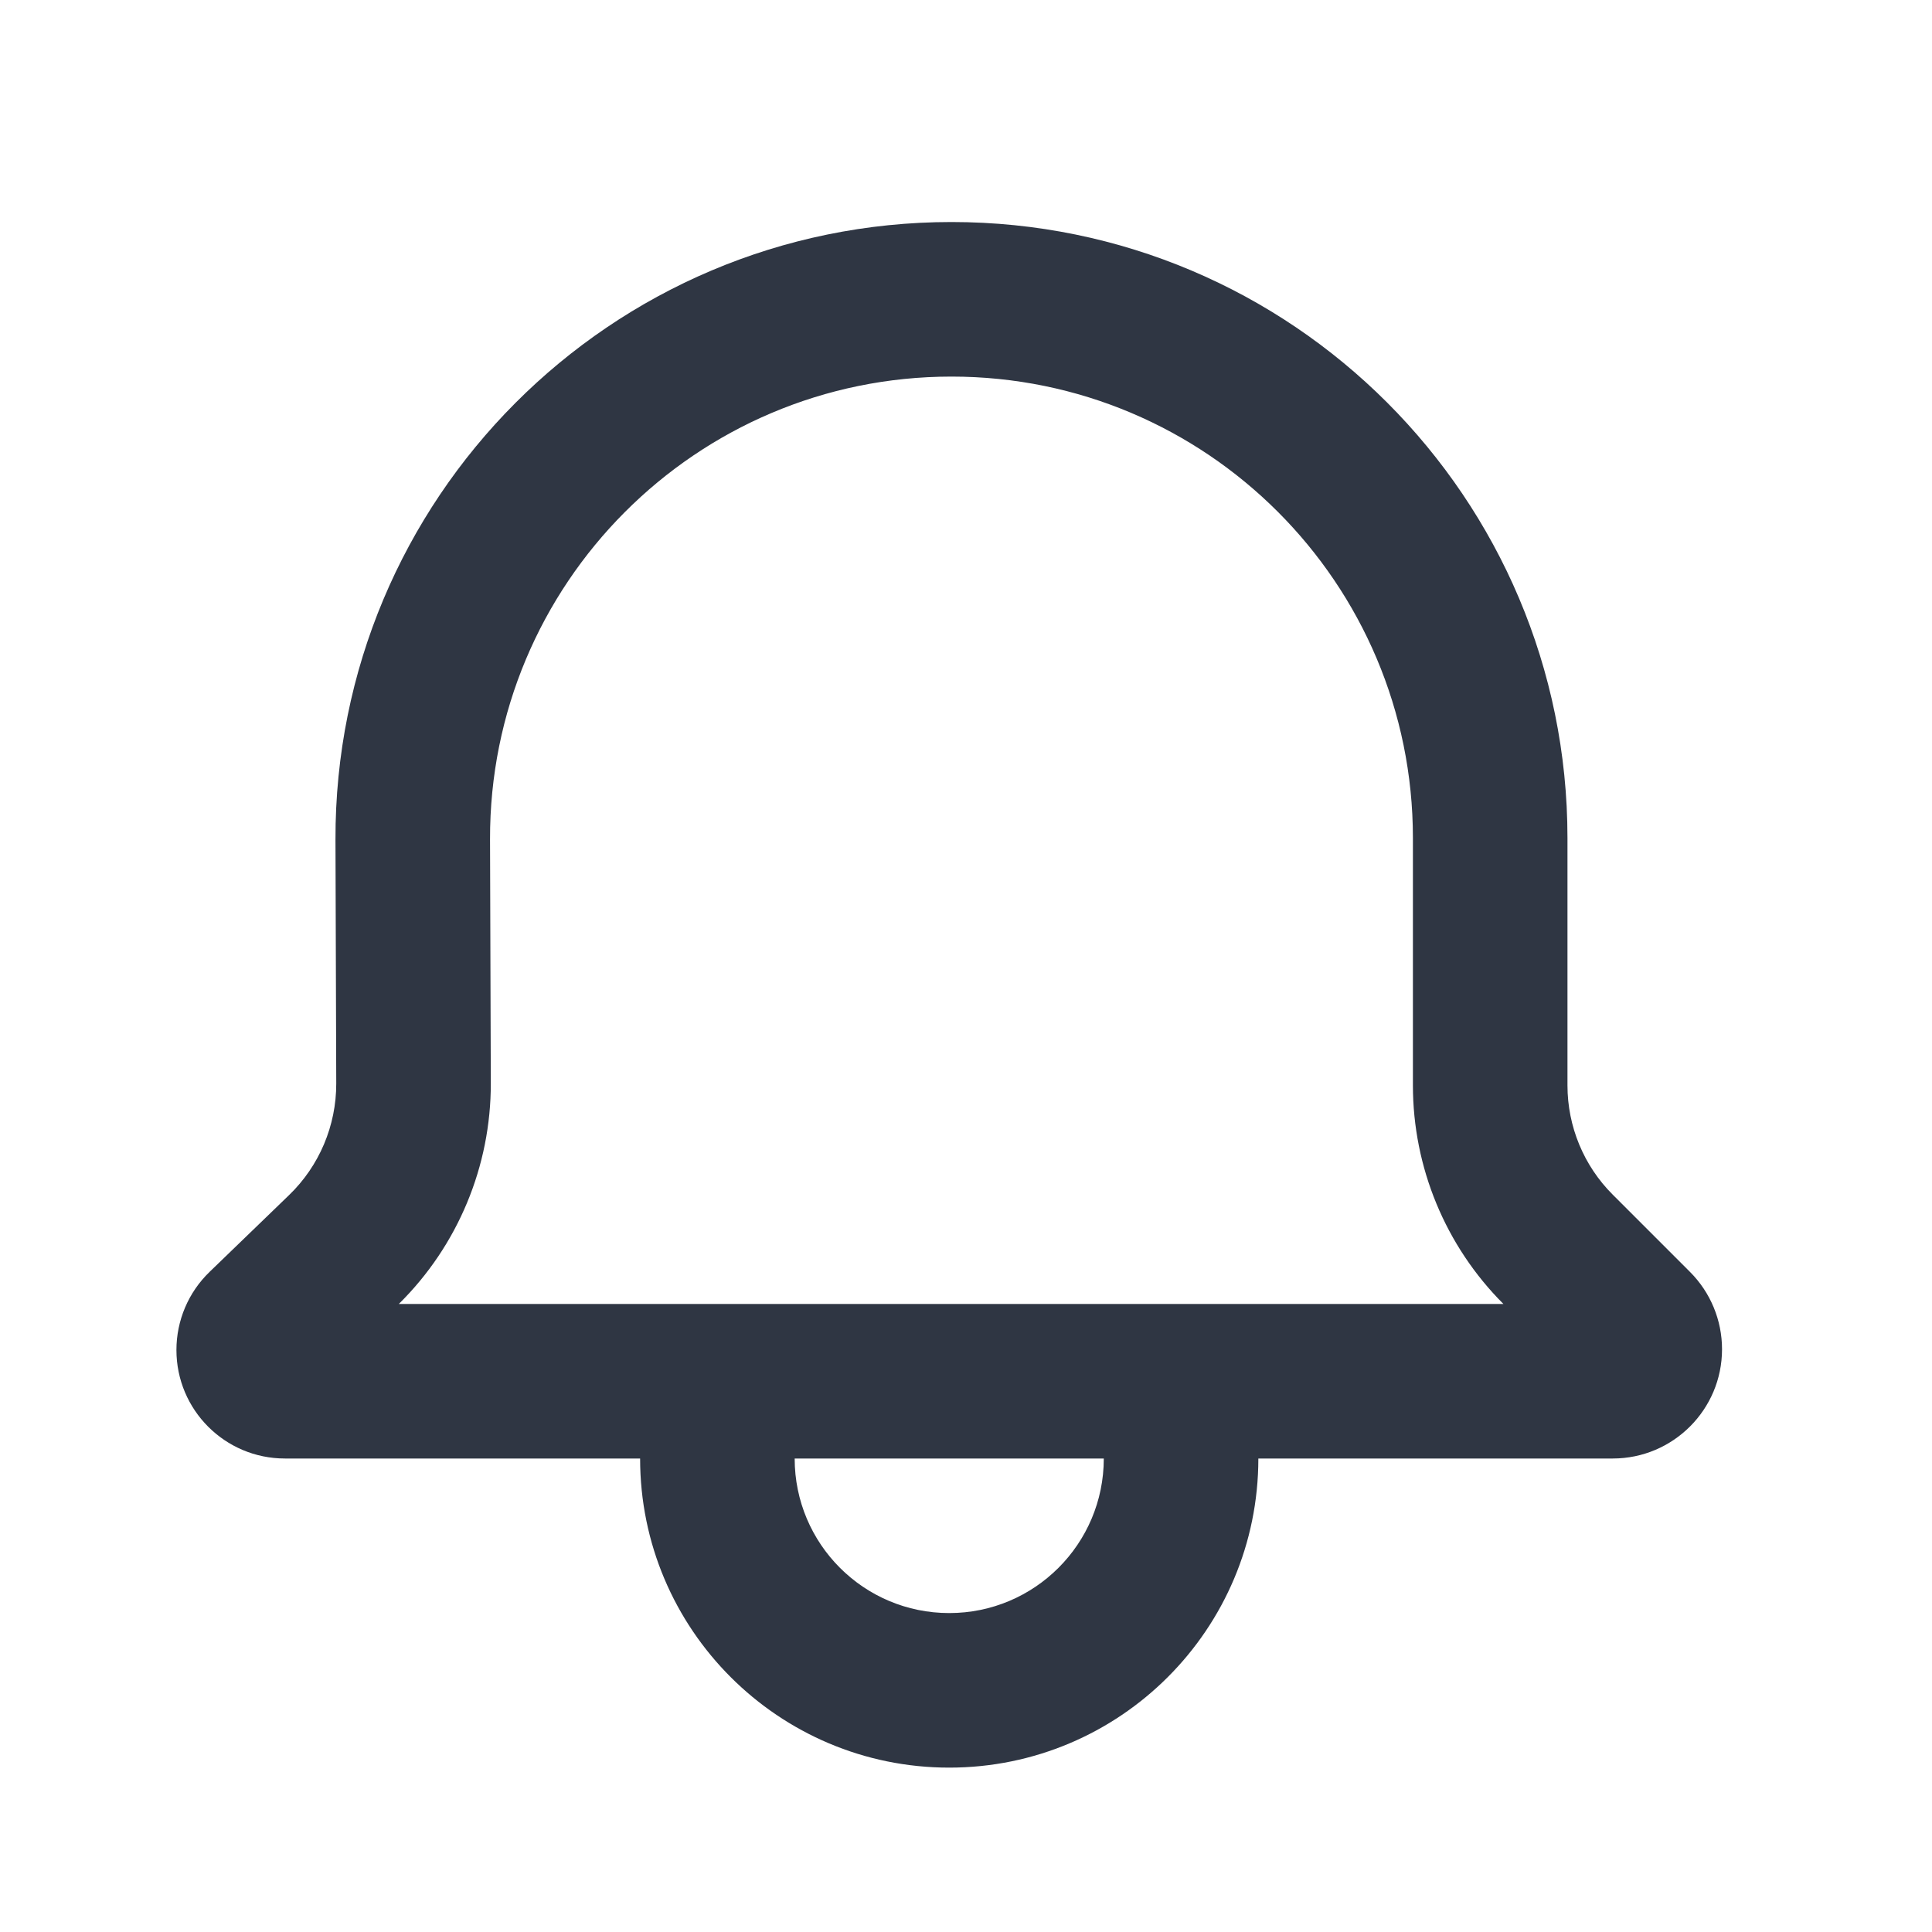
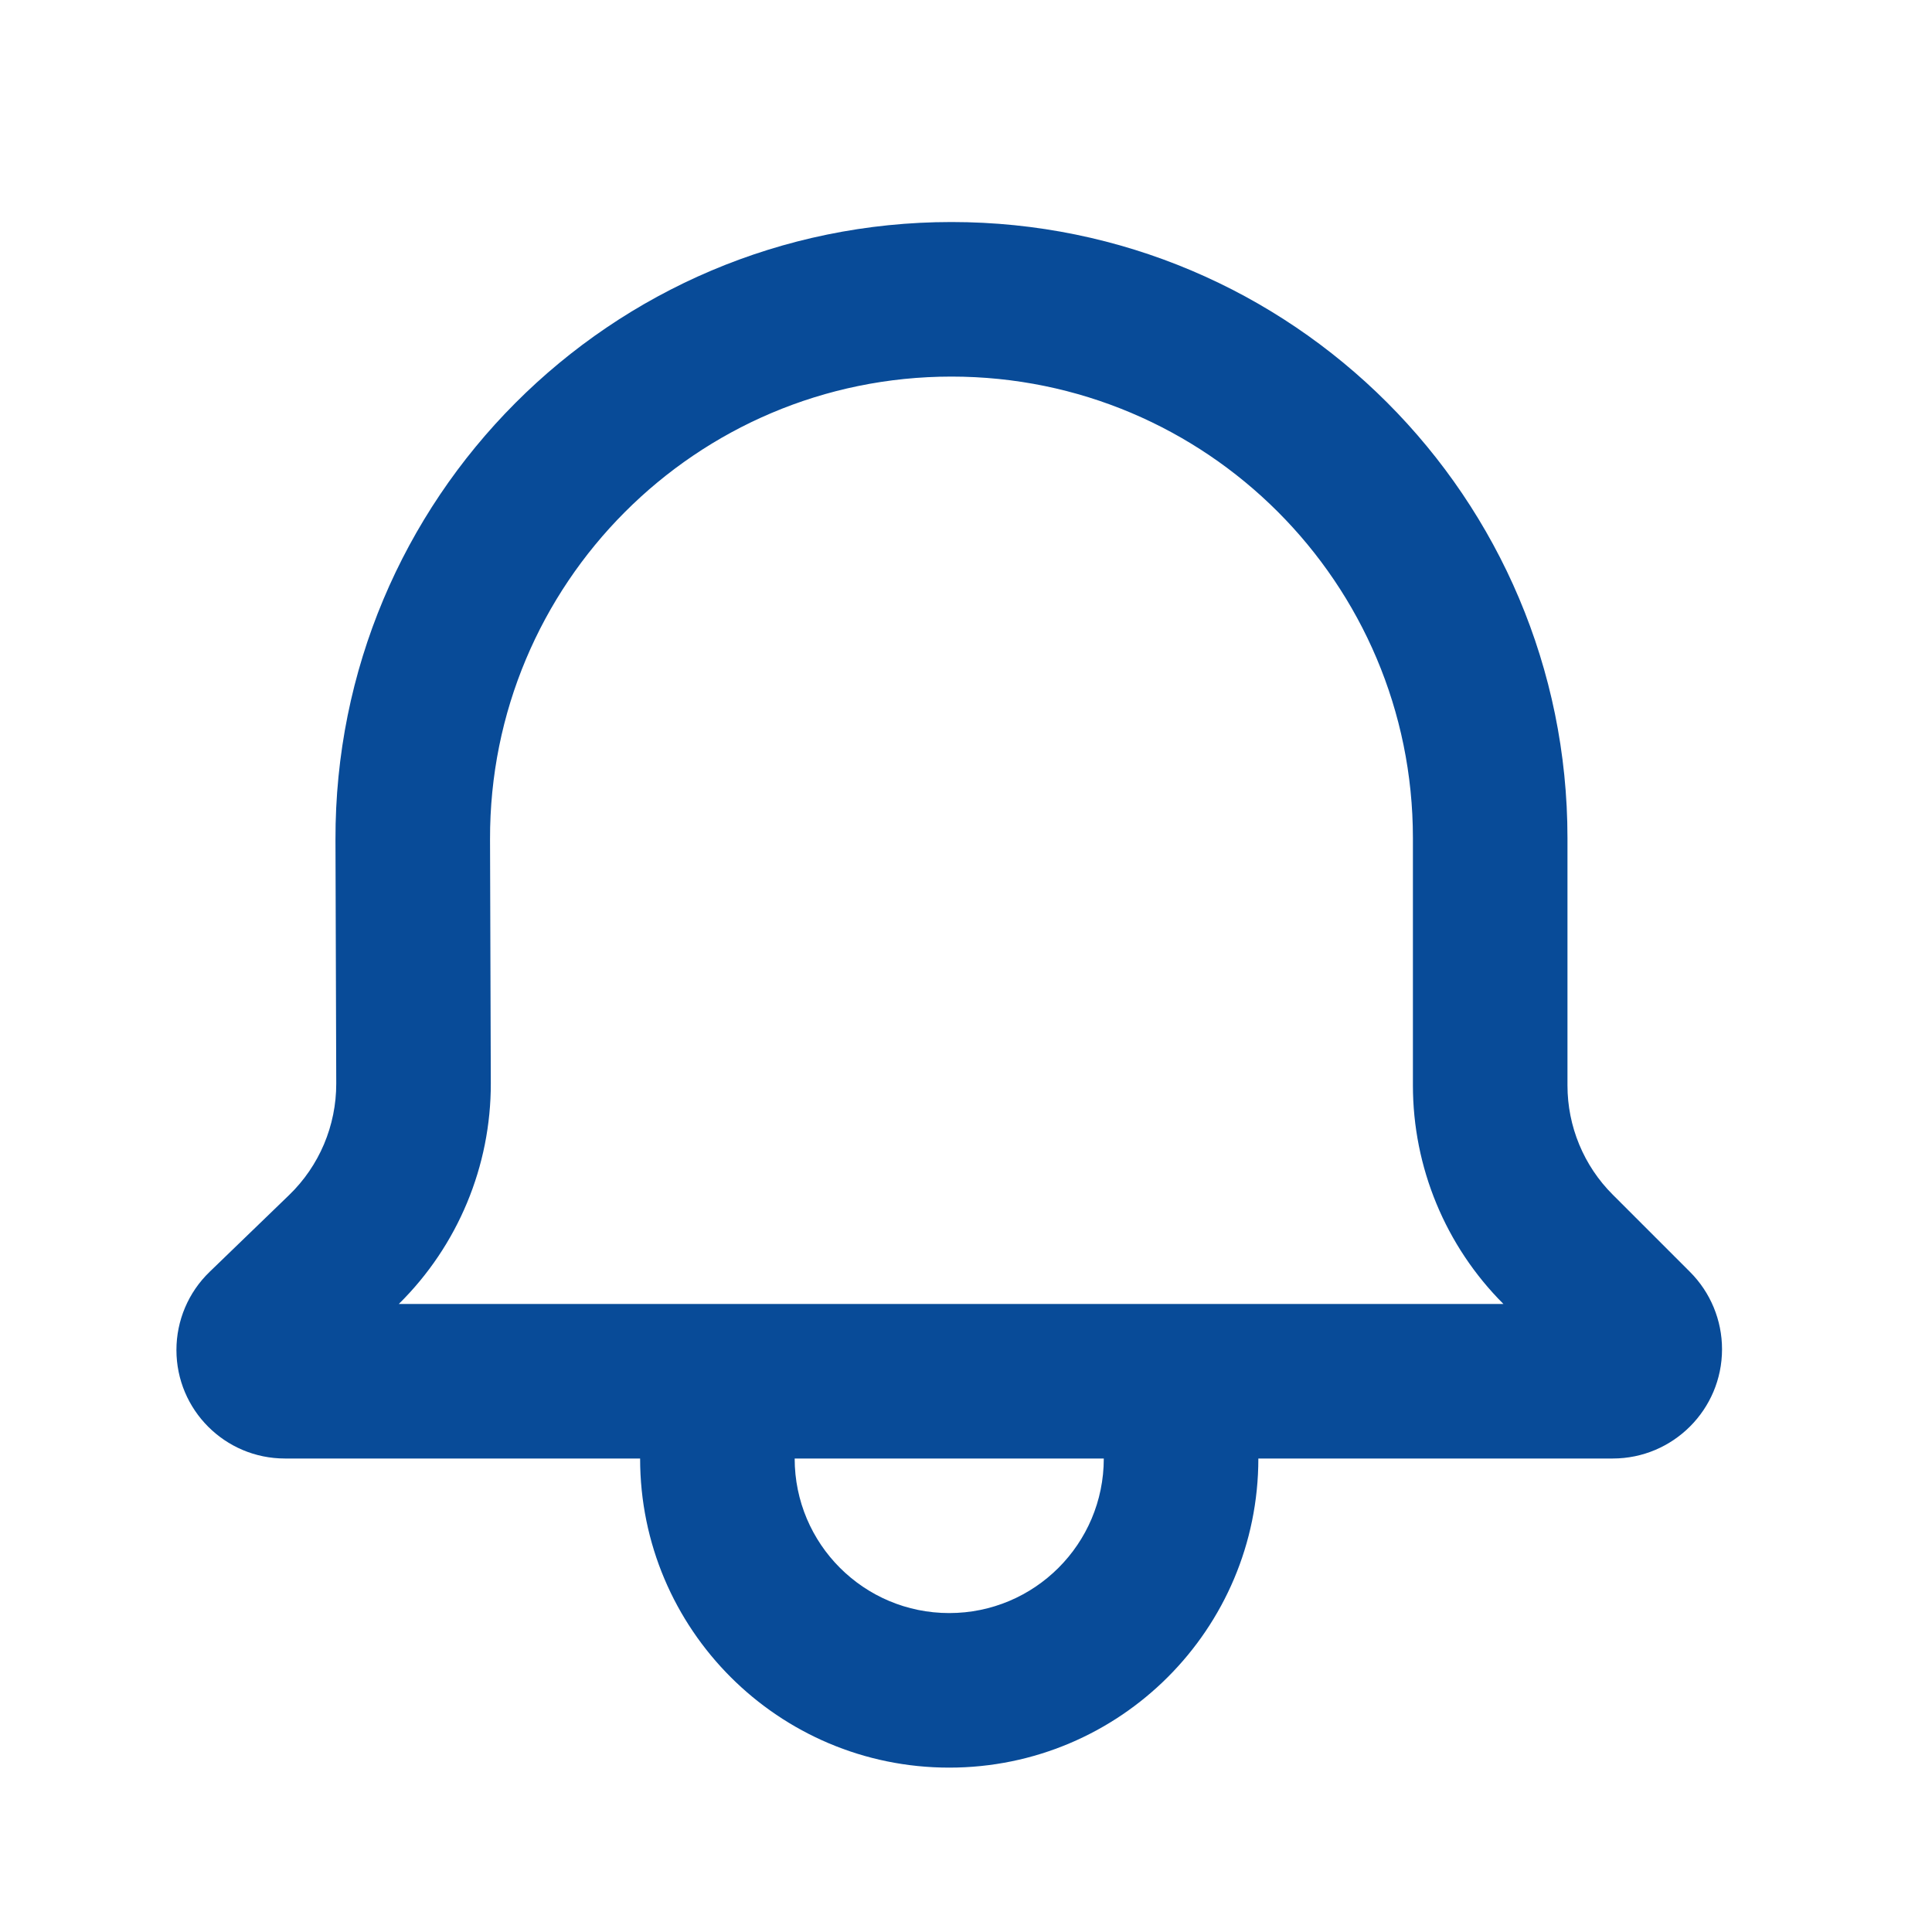
<svg xmlns="http://www.w3.org/2000/svg" width="25" height="25" viewBox="0 0 25 25" fill="none">
-   <path fill-rule="evenodd" clip-rule="evenodd" d="M2.283 17.469C2.283 17.088 2.437 16.724 2.711 16.459L3.74 15.465C4.132 15.087 4.352 14.565 4.351 14.021L4.341 10.868C4.328 6.456 7.901 2.873 12.312 2.873C16.714 2.873 20.283 6.442 20.283 10.844L20.283 14.045C20.283 14.575 20.493 15.084 20.869 15.459L21.869 16.459C22.134 16.724 22.283 17.084 22.283 17.459C22.283 18.24 21.649 18.873 20.869 18.873H16.283C16.283 21.082 14.492 22.873 12.283 22.873C10.074 22.873 8.283 21.082 8.283 18.873H3.687C2.911 18.873 2.283 18.244 2.283 17.469ZM10.283 18.873C10.283 19.978 11.178 20.873 12.283 20.873C13.387 20.873 14.283 19.978 14.283 18.873H10.283ZM18.283 14.045C18.283 15.105 18.704 16.123 19.454 16.873L5.161 16.873C5.925 16.119 6.354 15.089 6.351 14.015L6.341 10.862C6.331 7.557 9.008 4.873 12.312 4.873C15.61 4.873 18.283 7.546 18.283 10.844L18.283 14.045Z" fill="#2F3643" />
+   <path fill-rule="evenodd" clip-rule="evenodd" d="M2.283 17.469C2.283 17.088 2.437 16.724 2.711 16.459L3.74 15.465C4.132 15.087 4.352 14.565 4.351 14.021L4.341 10.868C4.328 6.456 7.901 2.873 12.312 2.873C16.714 2.873 20.283 6.442 20.283 10.844L20.283 14.045C20.283 14.575 20.493 15.084 20.869 15.459L21.869 16.459C22.134 16.724 22.283 17.084 22.283 17.459C22.283 18.24 21.649 18.873 20.869 18.873H16.283C16.283 21.082 14.492 22.873 12.283 22.873C10.074 22.873 8.283 21.082 8.283 18.873H3.687C2.911 18.873 2.283 18.244 2.283 17.469ZM10.283 18.873C10.283 19.978 11.178 20.873 12.283 20.873C13.387 20.873 14.283 19.978 14.283 18.873H10.283ZM18.283 14.045C18.283 15.105 18.704 16.123 19.454 16.873L5.161 16.873C5.925 16.119 6.354 15.089 6.351 14.015L6.341 10.862C6.331 7.557 9.008 4.873 12.312 4.873C15.61 4.873 18.283 7.546 18.283 10.844L18.283 14.045Z" fill="#084B98" />
</svg>
